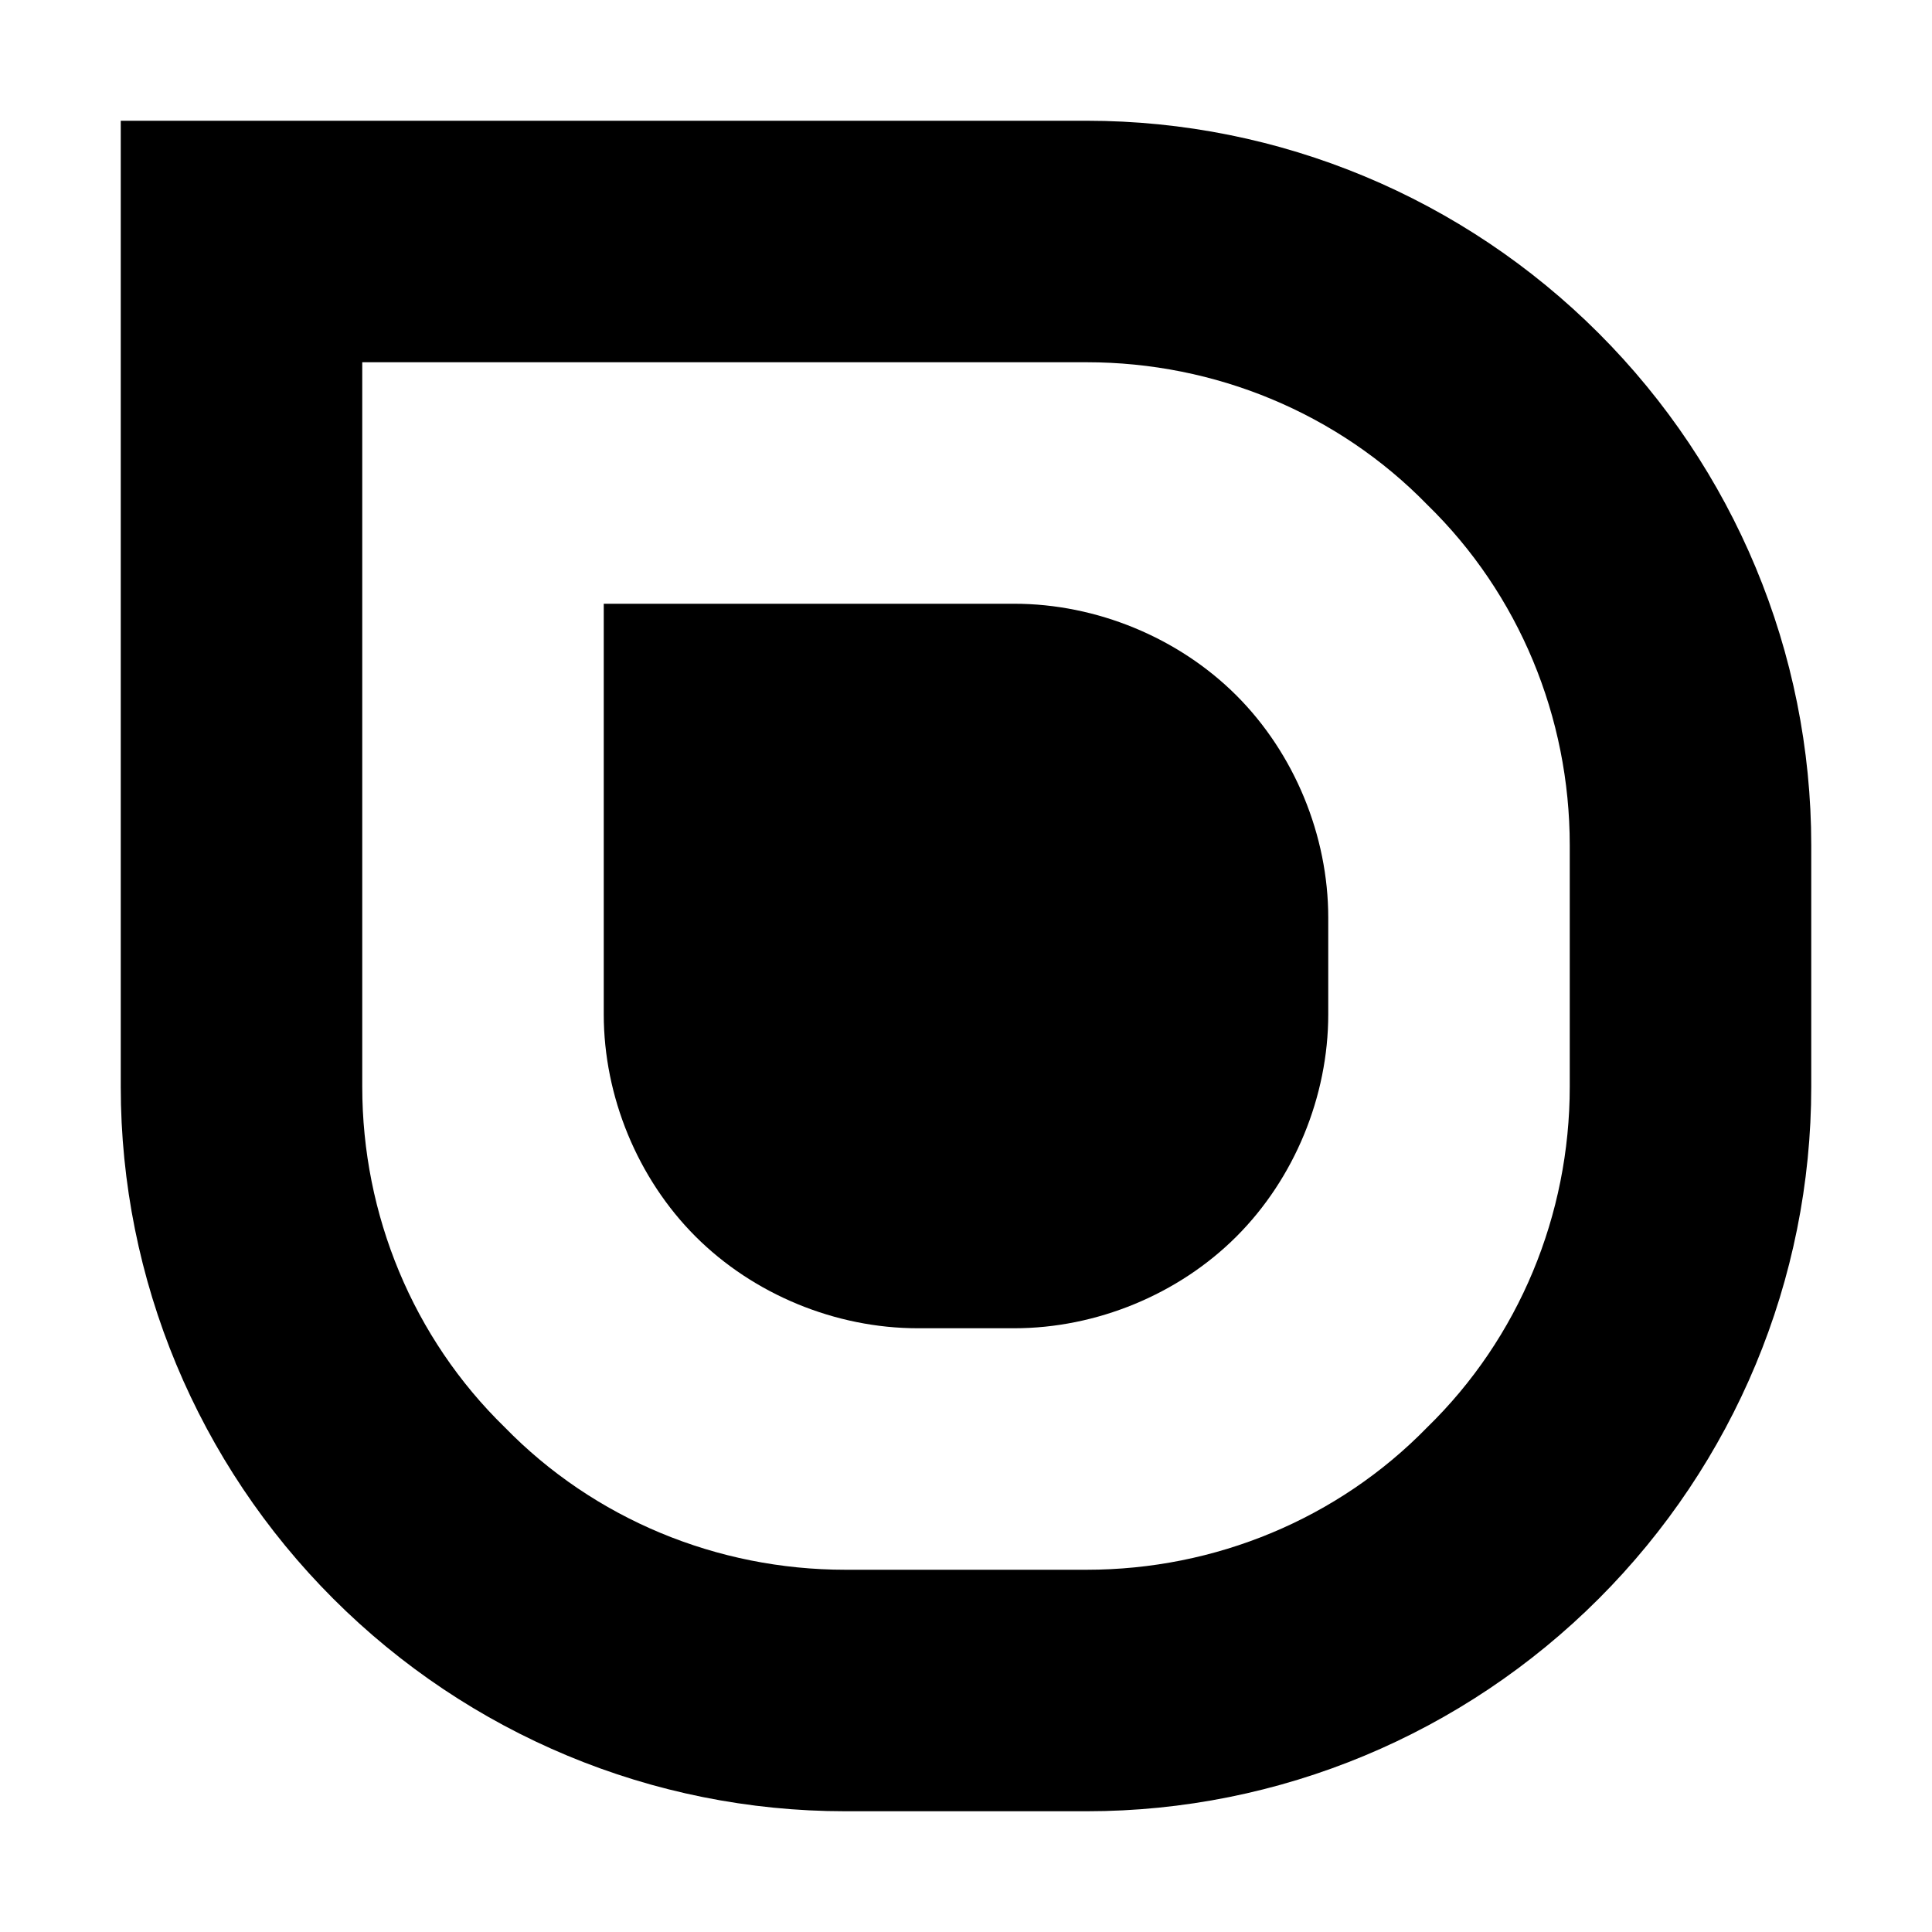
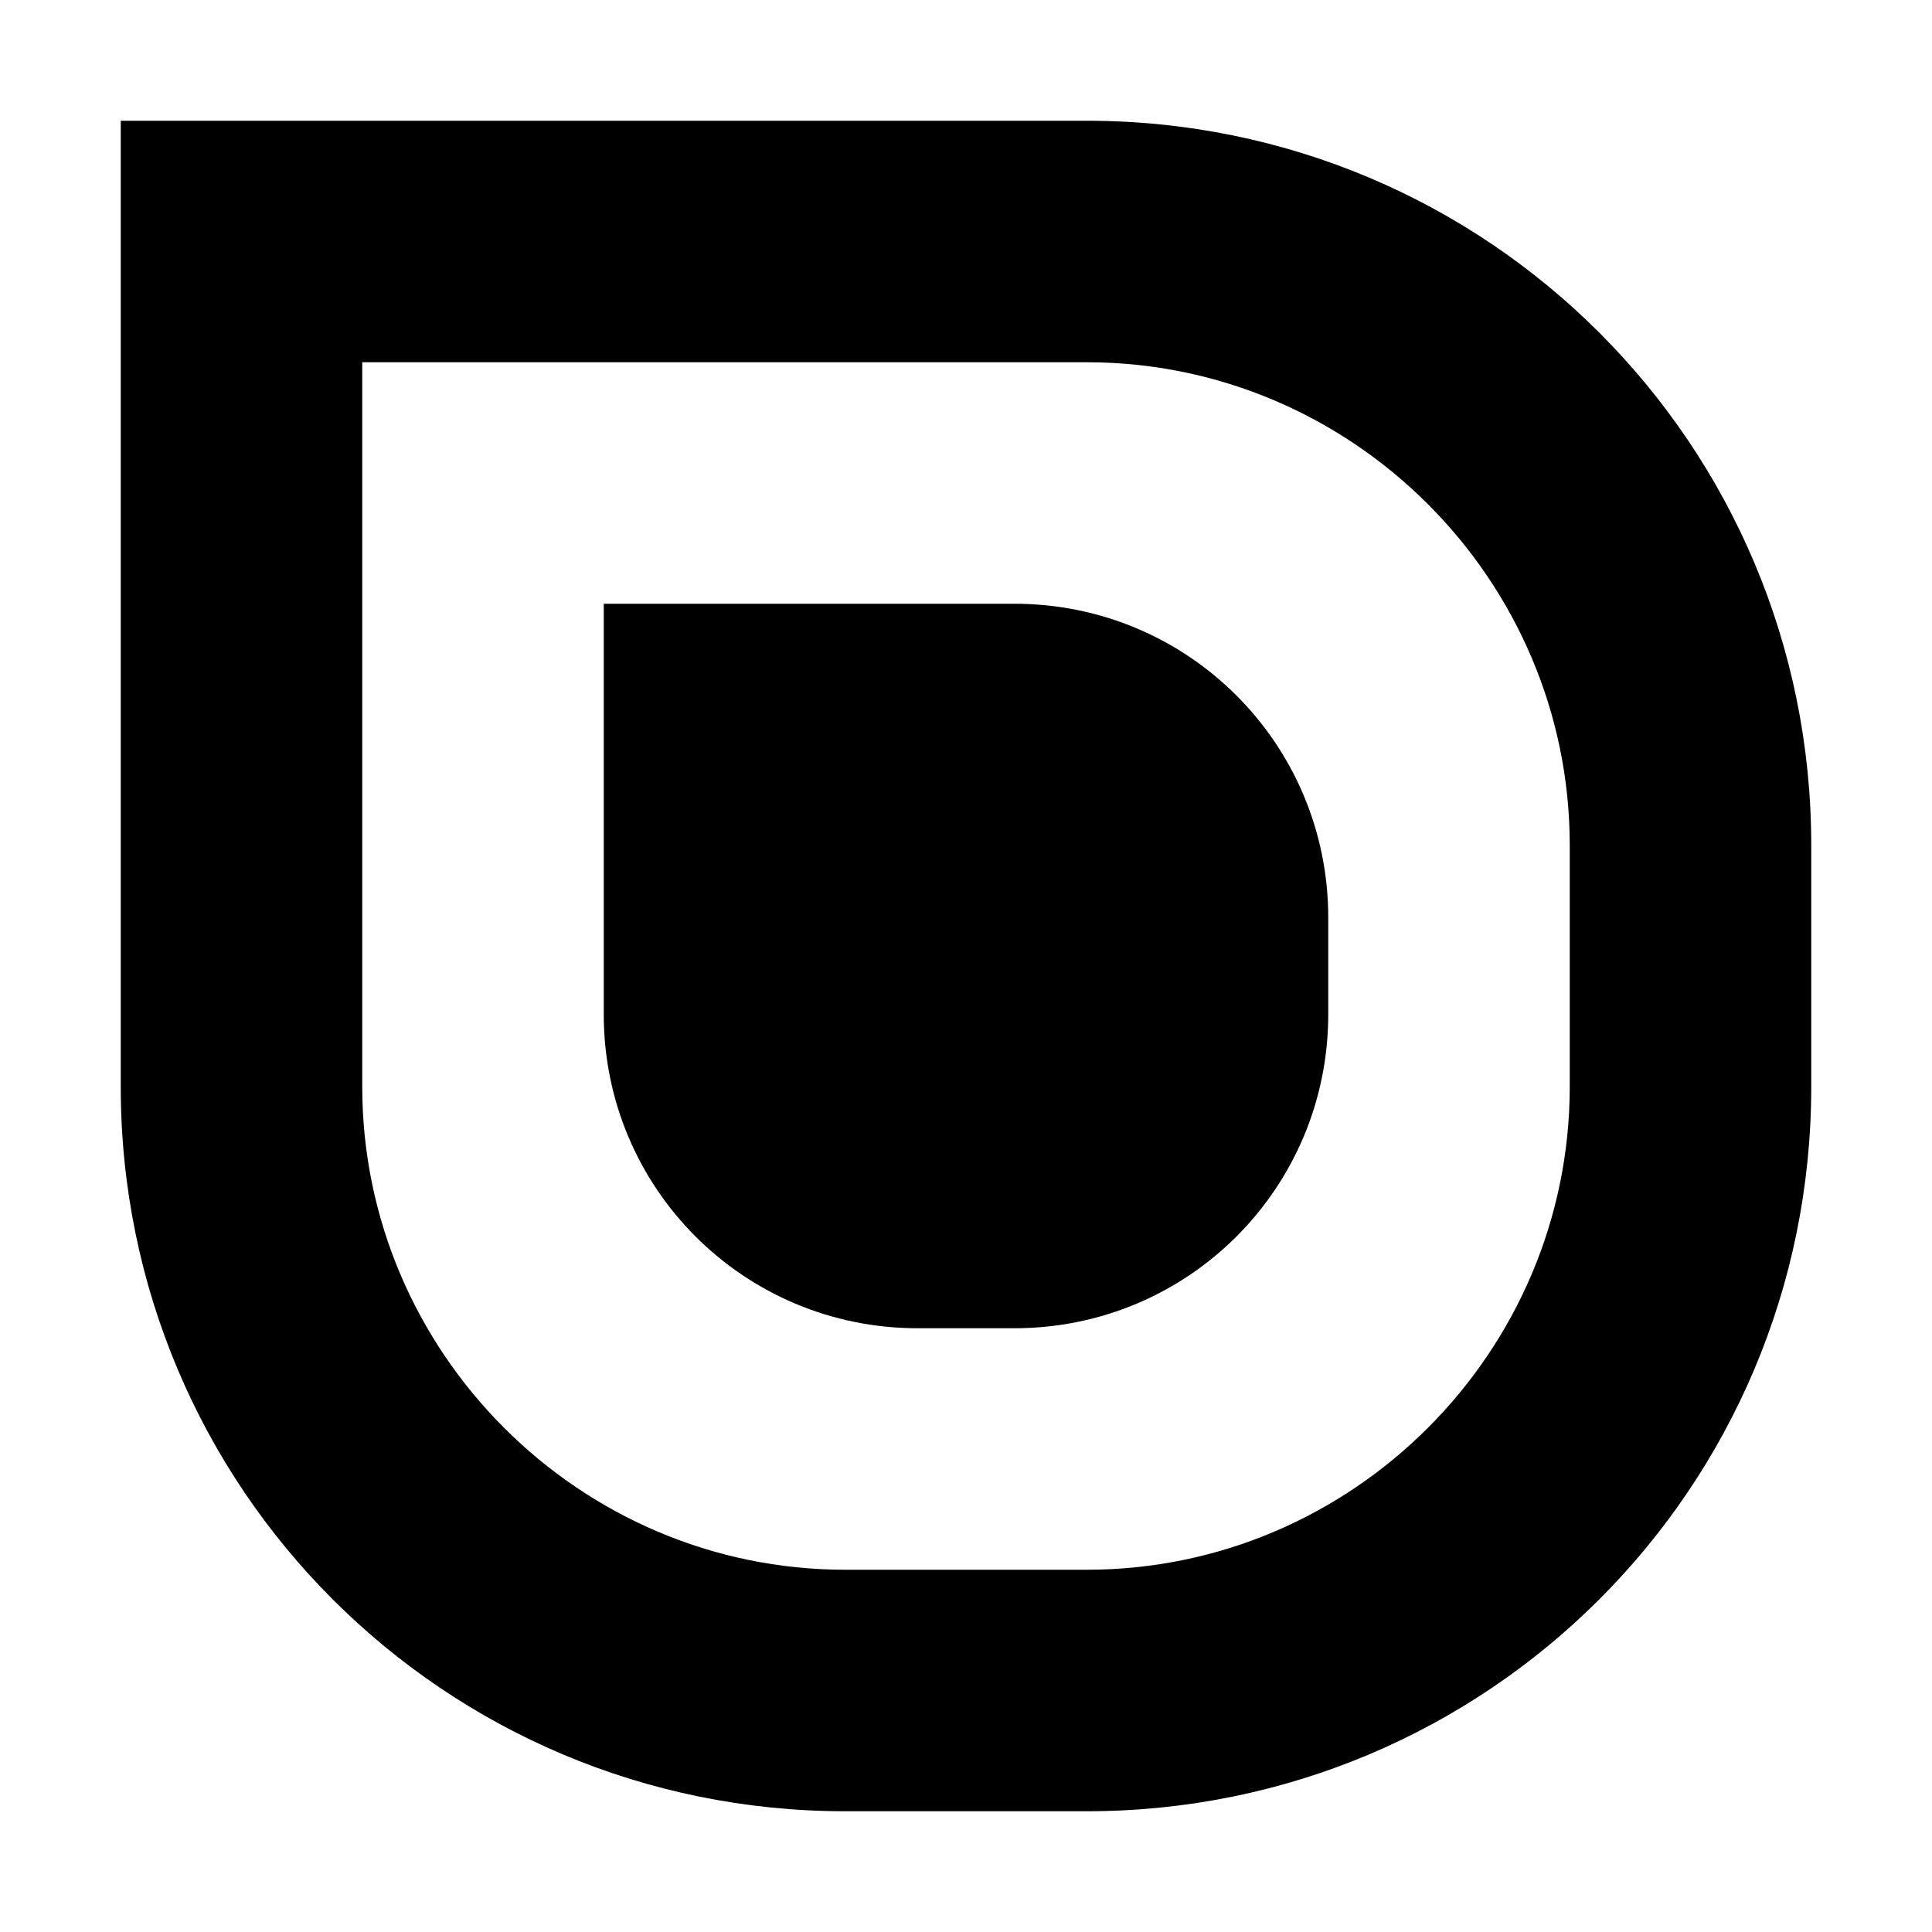
<svg xmlns="http://www.w3.org/2000/svg" viewBox="0 0 8 8" fill="currentColor" overflow="visible">
-   <path d="M.5.5h4c.8 0 1.56.32 2.12.88.56.56.88 1.32.88 2.12v1c0 .8-.32 1.56-.88 2.12-.56.56-1.32.88-2.12.88h-1c-.8 0-1.56-.32-2.12-.88-.56-.56-.88-1.32-.88-2.12zm1 4c0 .53.21 1.04.59 1.41.37.38.88.59 1.41.59h1c.53 0 1.04-.21 1.41-.59.38-.37.59-.88.59-1.41v-1c0-.53-.21-1.04-.59-1.41-.37-.38-.88-.59-1.41-.59h-3z" />
-   <path d="M2.5 2.5h1.7c.34 0 .68.14.92.38.24.24.38.58.38.92v.4c0 .34-.14.68-.38.92-.24.24-.58.38-.92.38h-.4c-.34 0-.68-.14-.92-.38-.24-.24-.38-.58-.38-.92z" />
+   <path d="M.5.5h4c1.66 0 3 1.34 3 3v1c0 1.66-1.34 3-3 3h-1c-1.66 0-3-1.34-3-3zm1 4c0 1.1.9 2 2 2h1c1.1 0 2-.9 2-2v-1c0-1.1-.9-2-2-2h-3z" />
+   <path d="M2.5 2.5h1.7c.72 0 1.3.58 1.3 1.3v.4c0 .72-.58 1.3-1.3 1.3h-.4c-.72 0-1.3-.58-1.3-1.3z" />
</svg>
